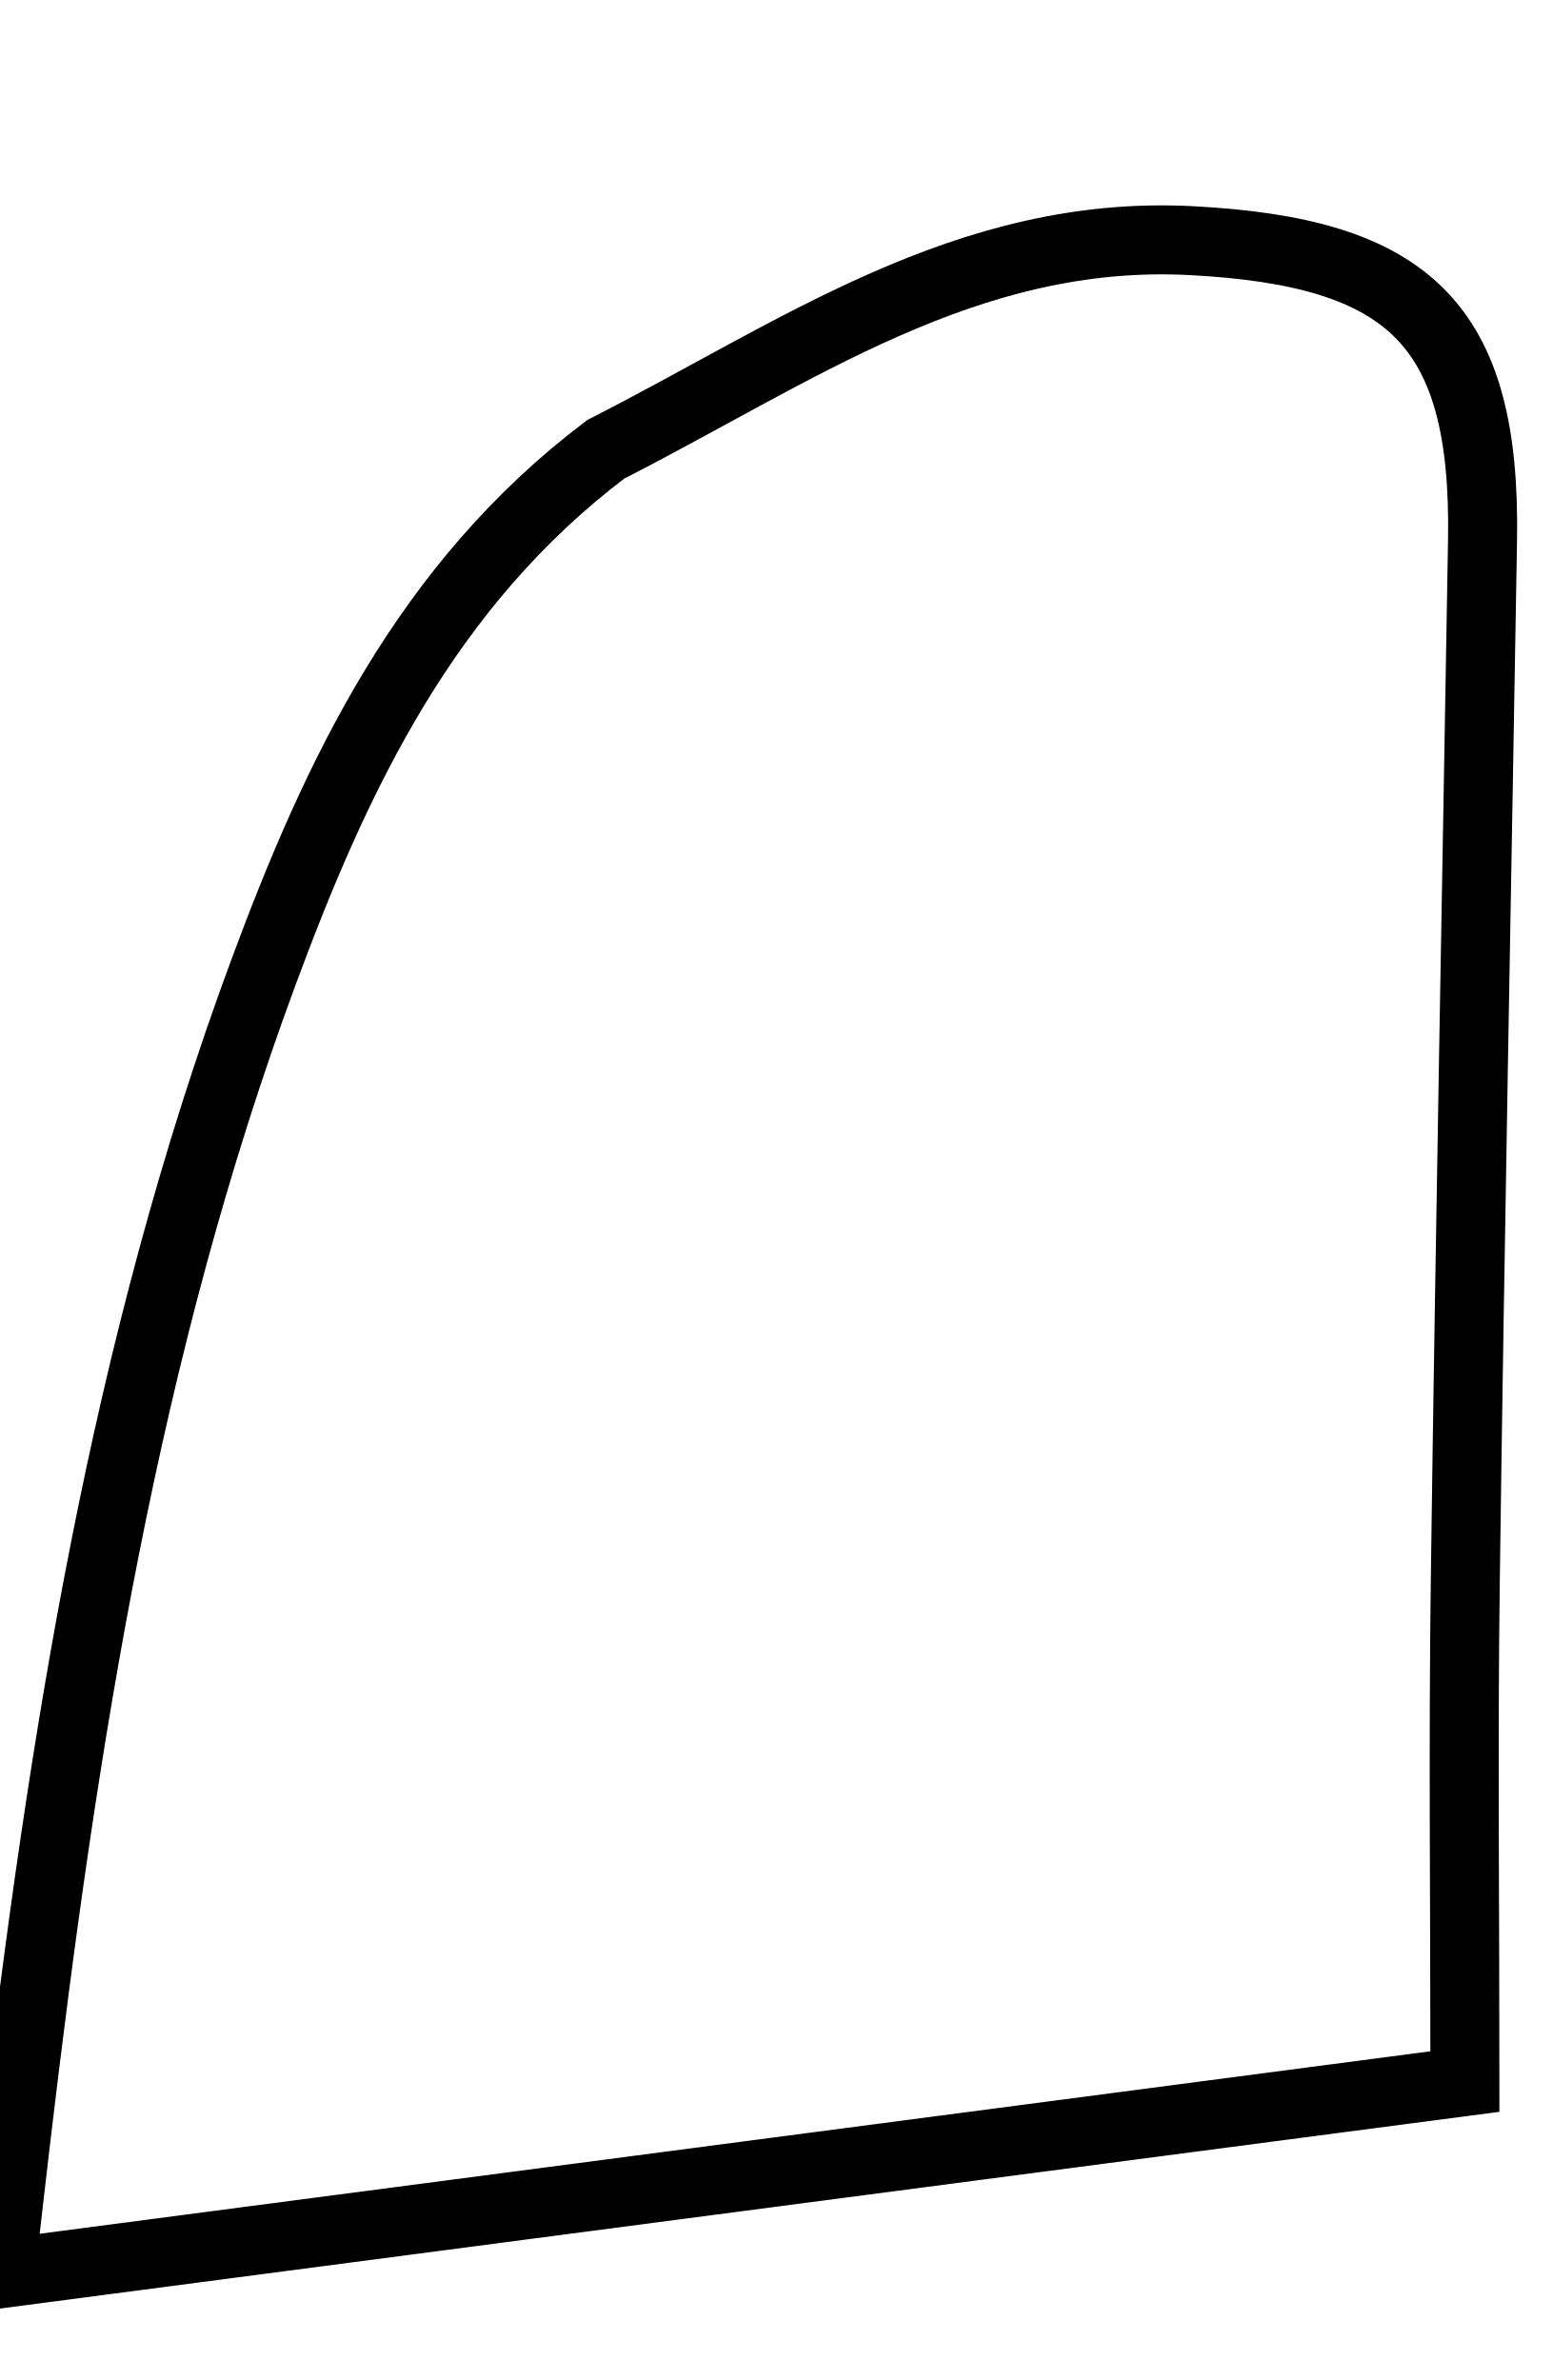
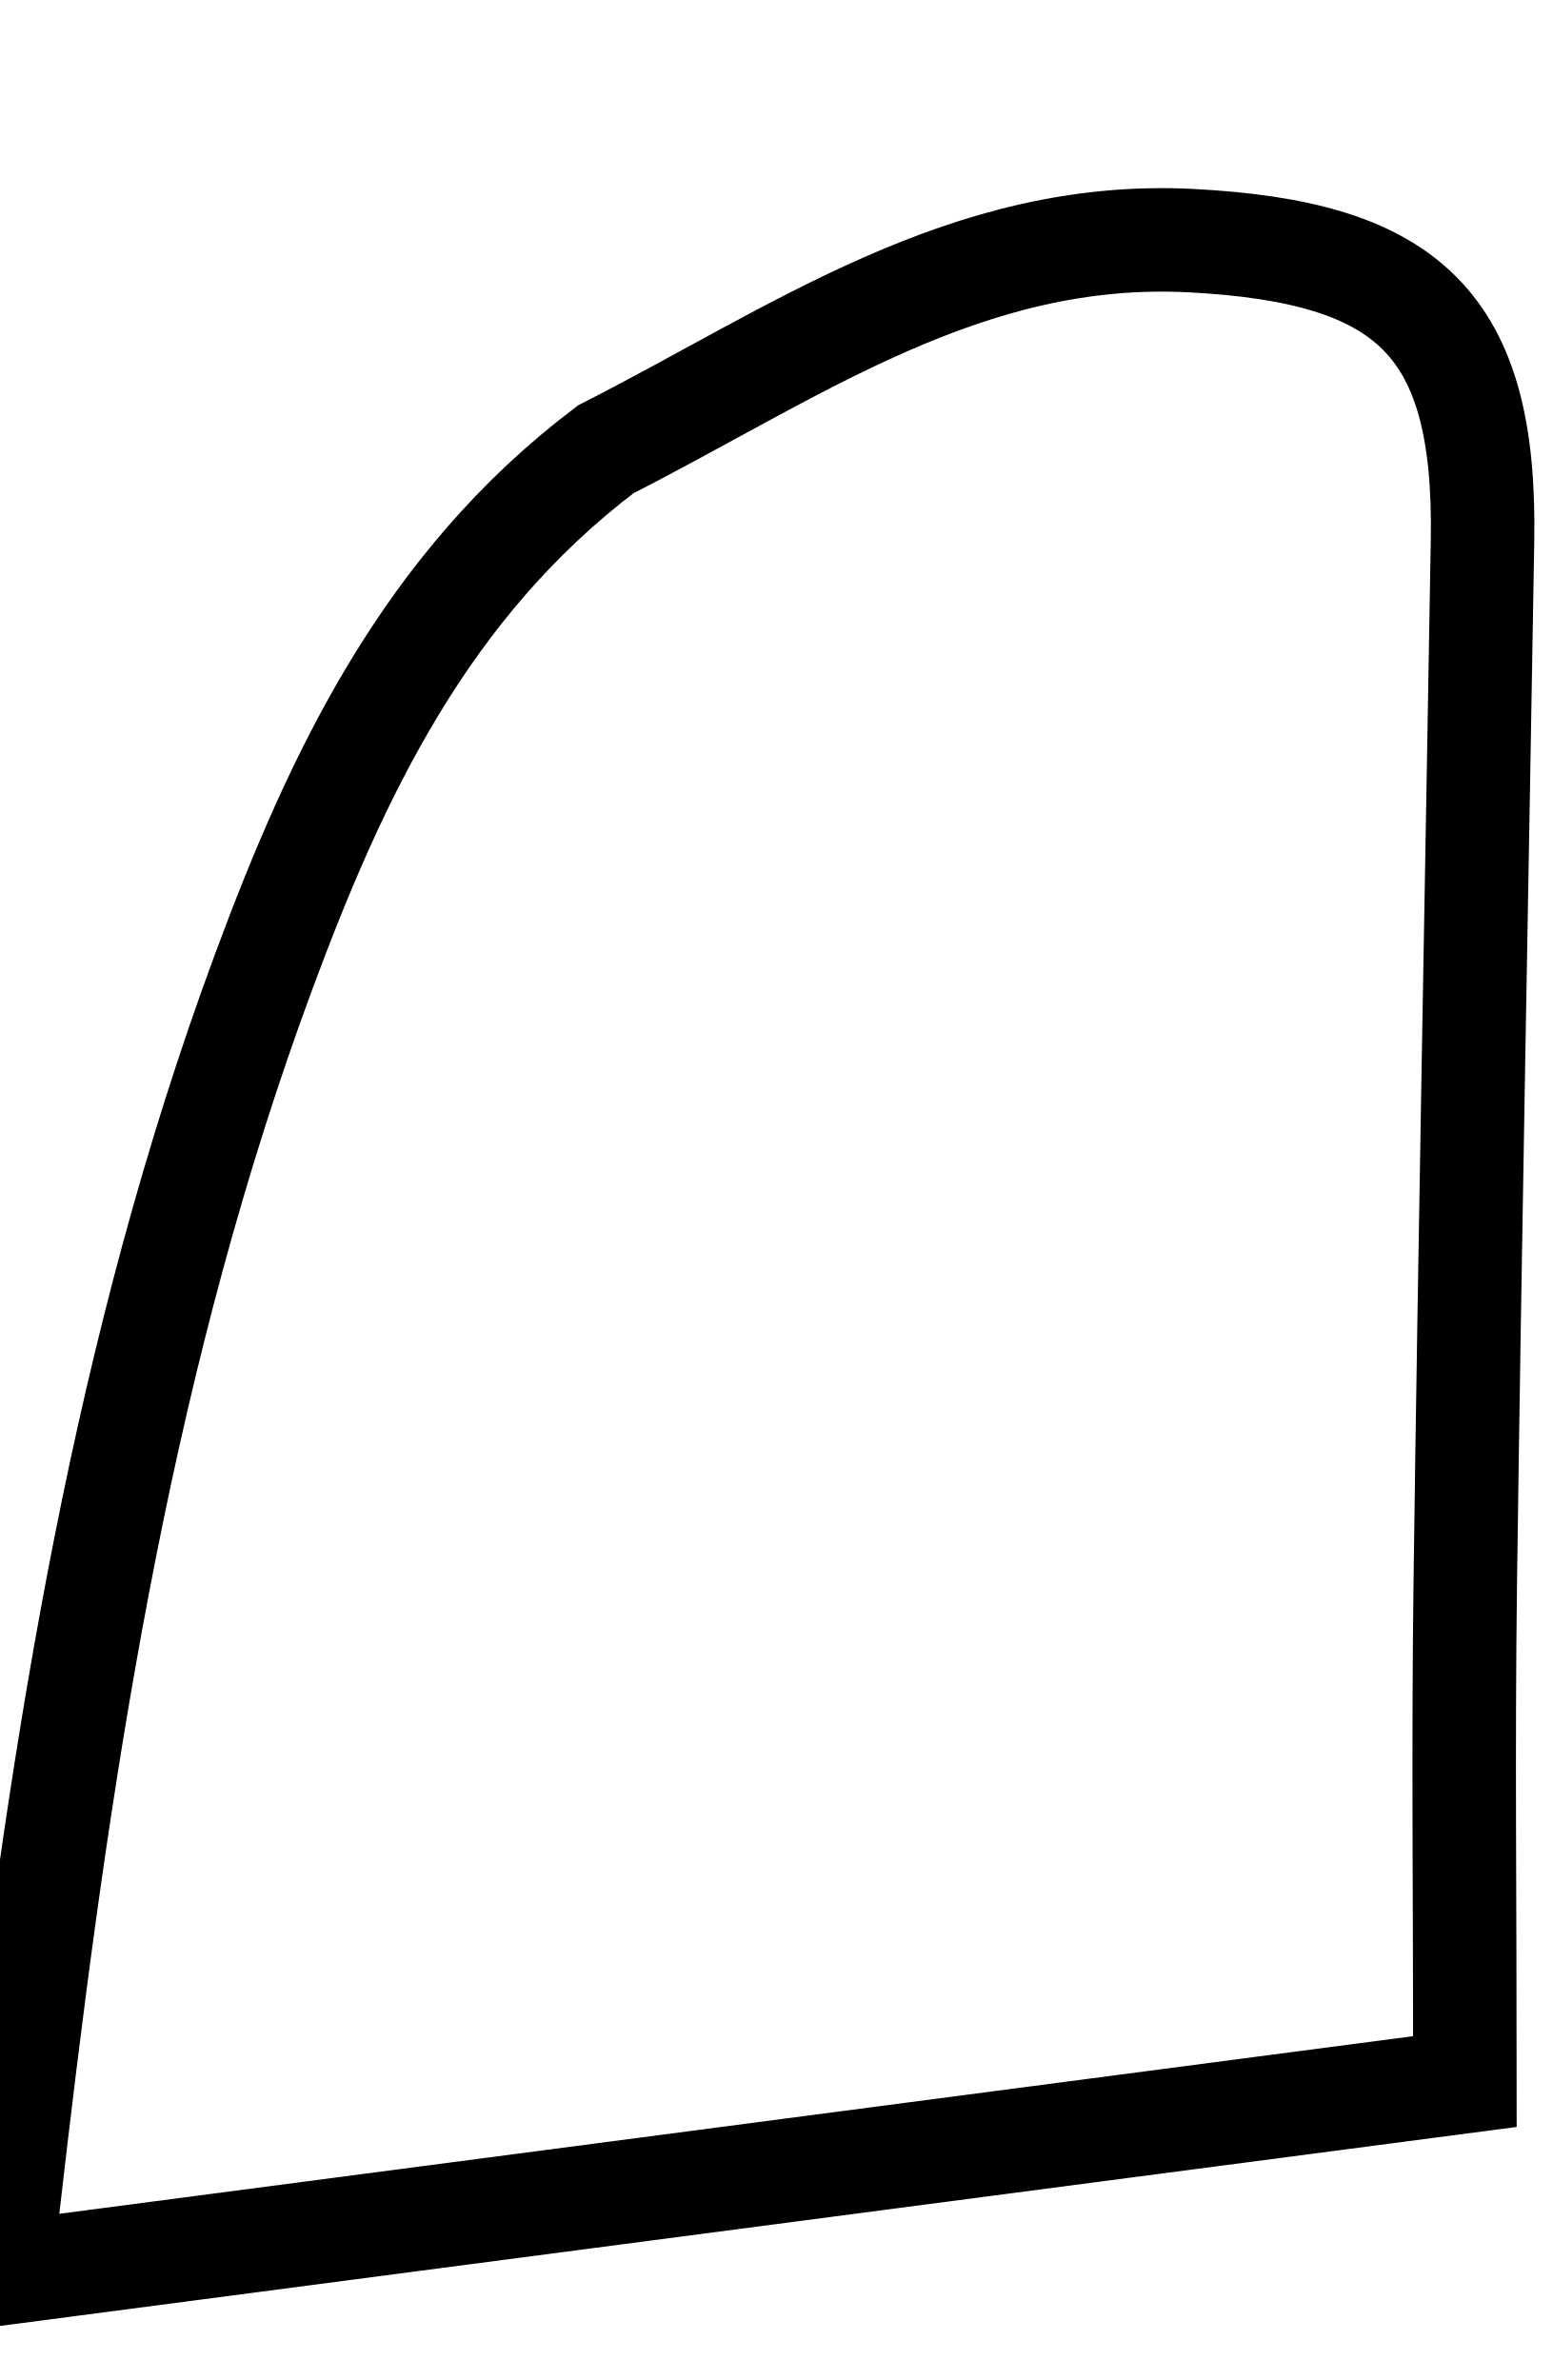
<svg xmlns="http://www.w3.org/2000/svg" version="1.1" id="Layer_1" x="0px" y="0px" width="100%" viewBox="0 0 90 138" enable-background="new 0 0 90 138" xml:space="preserve">
-   <path fill="none" opacity="1" stroke="#000000" stroke-width="4" d=" M35.119,26.051  C24.69,33.935 19.517,44.915 15.281,56.354  C7.208,78.157 3.656,100.965 0.934,123.928  C0.643,126.385 0.366,128.844 0.021,131.837  C28.765,128.065 57.159,124.338 84.925,120.695  C84.925,110.579 84.82,101.155 84.946,91.733  C85.216,71.593 85.609,51.455 85.946,31.316  C86.156,18.751 81.646,14.613 69.07,13.954  C56.023,13.271 46.122,20.458 35.119,26.051 z" />
+   <path fill="none" opacity="1" stroke="#000000" stroke-width="6" d=" M35.119,26.051  C24.69,33.935 19.517,44.915 15.281,56.354  C7.208,78.157 3.656,100.965 0.934,123.928  C0.643,126.385 0.366,128.844 0.021,131.837  C28.765,128.065 57.159,124.338 84.925,120.695  C84.925,110.579 84.82,101.155 84.946,91.733  C85.216,71.593 85.609,51.455 85.946,31.316  C86.156,18.751 81.646,14.613 69.07,13.954  C56.023,13.271 46.122,20.458 35.119,26.051 z" />
</svg>
